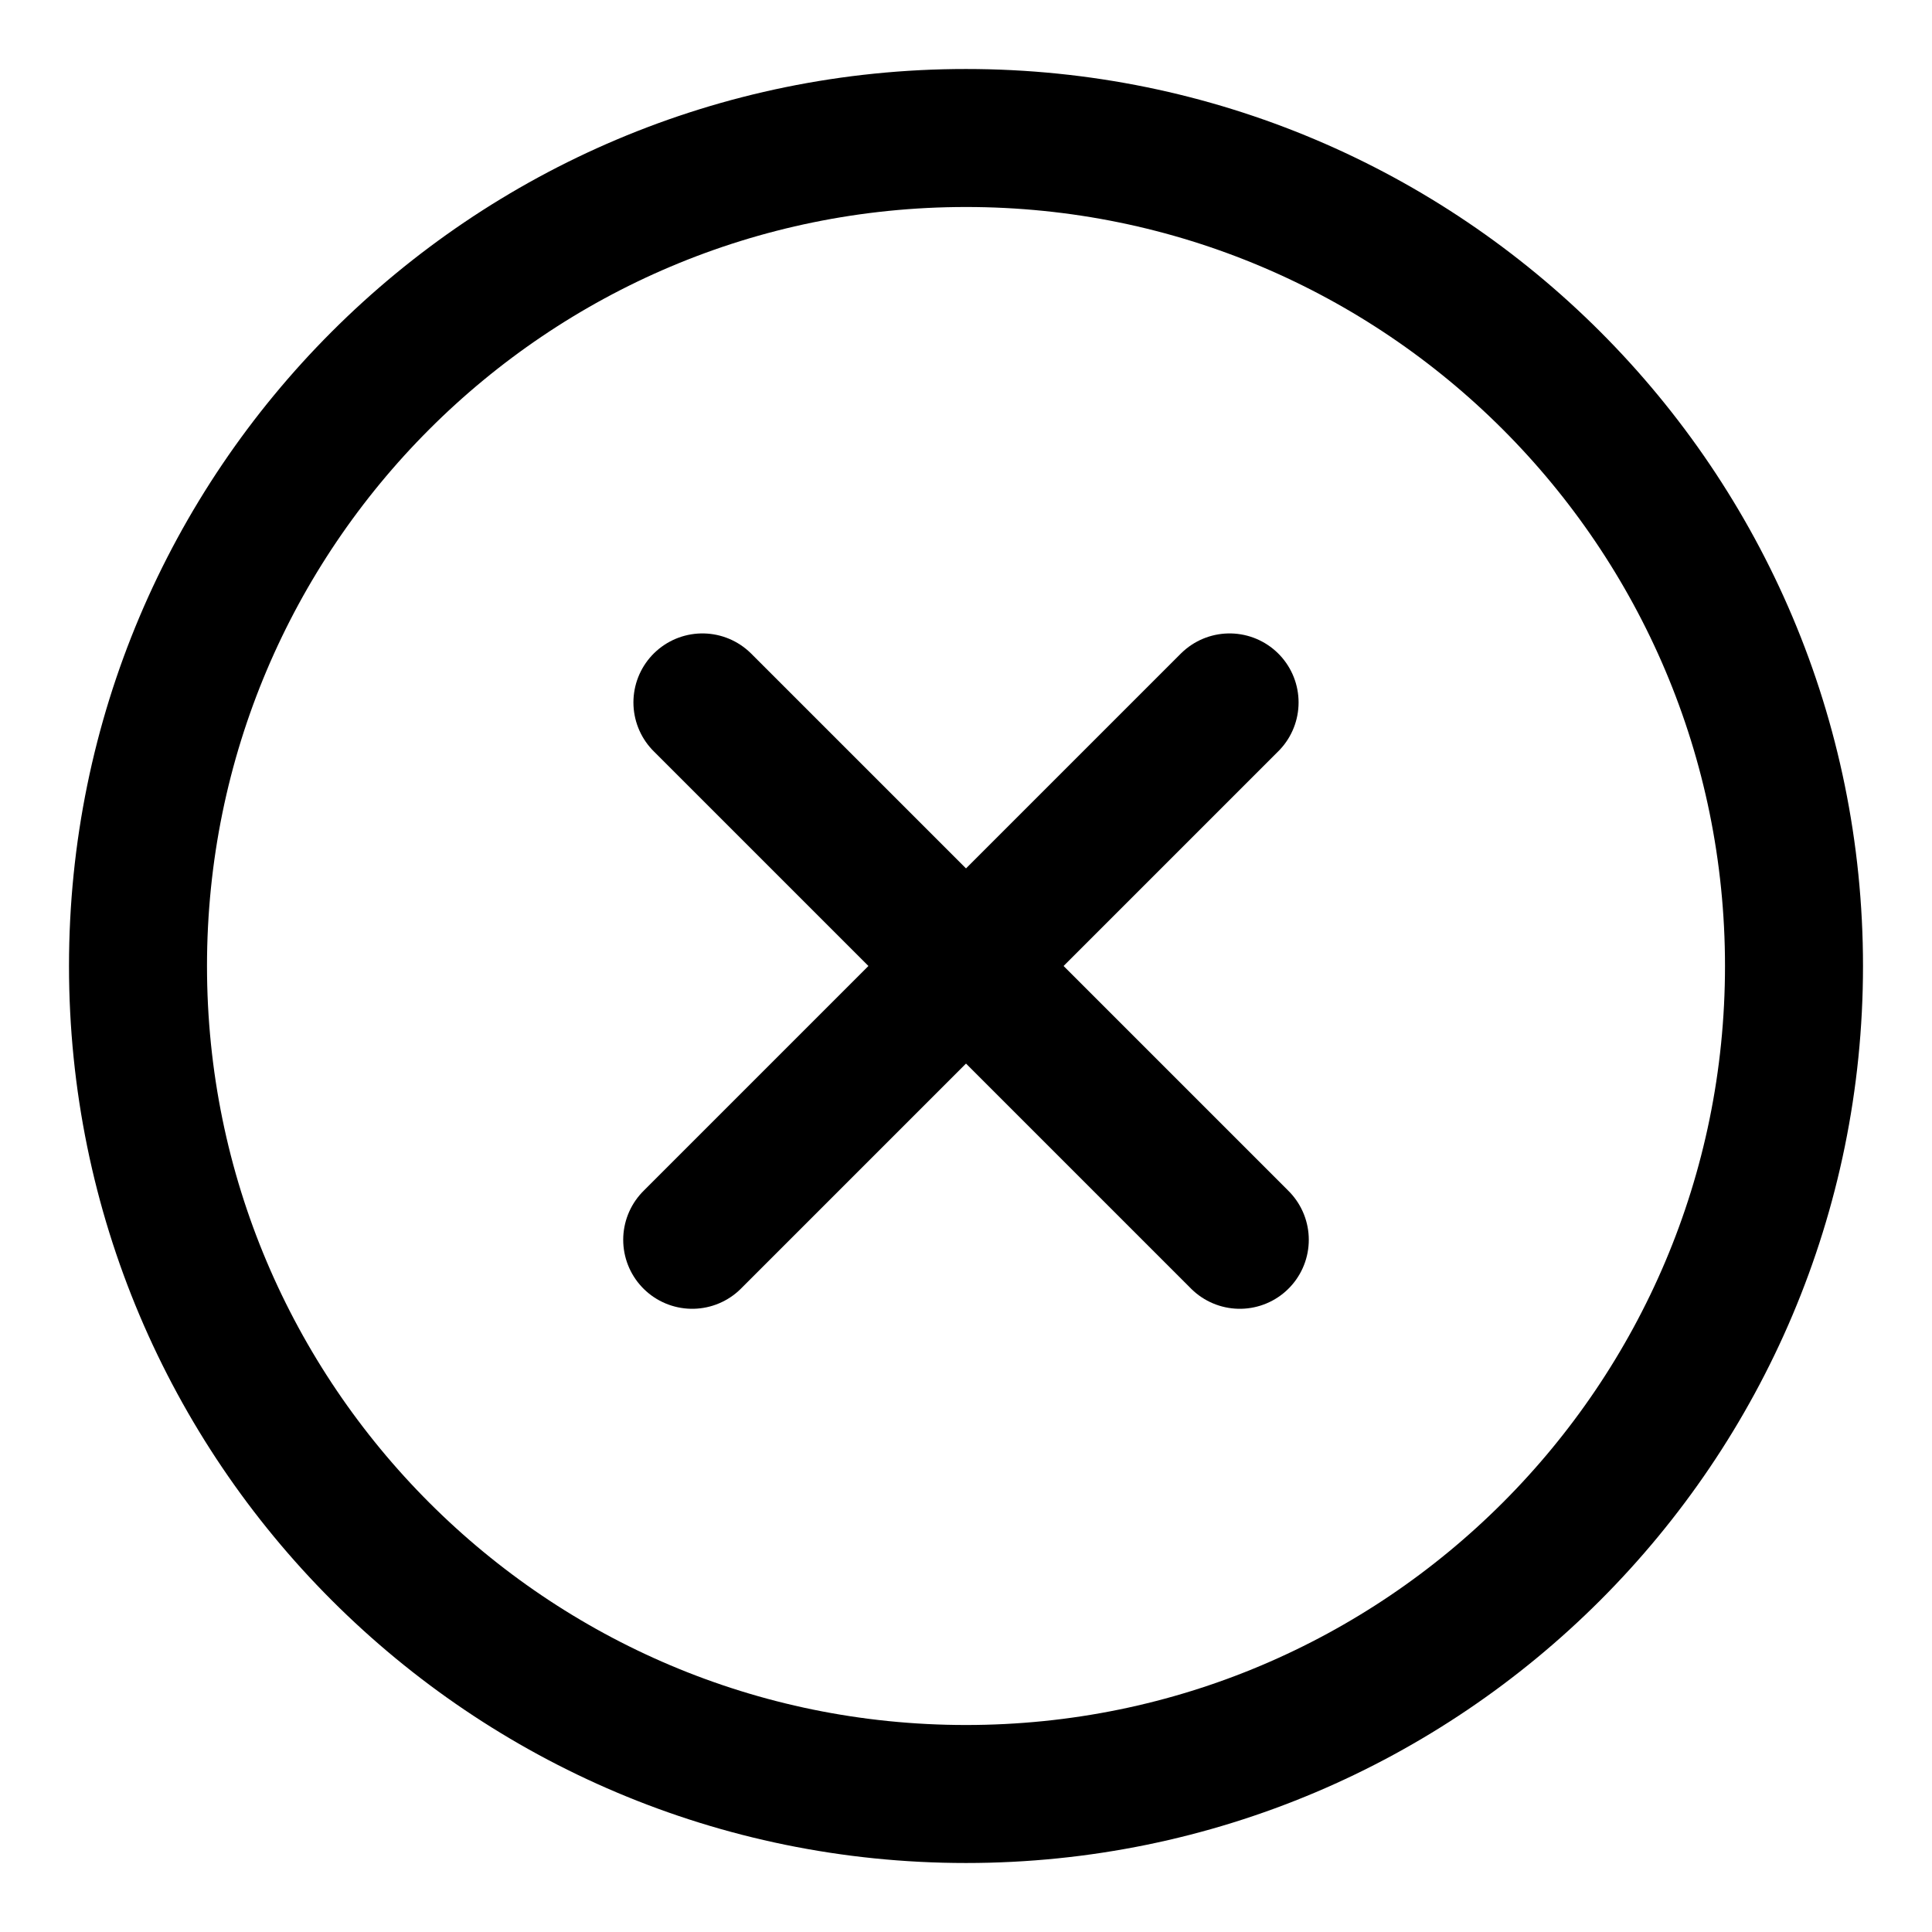
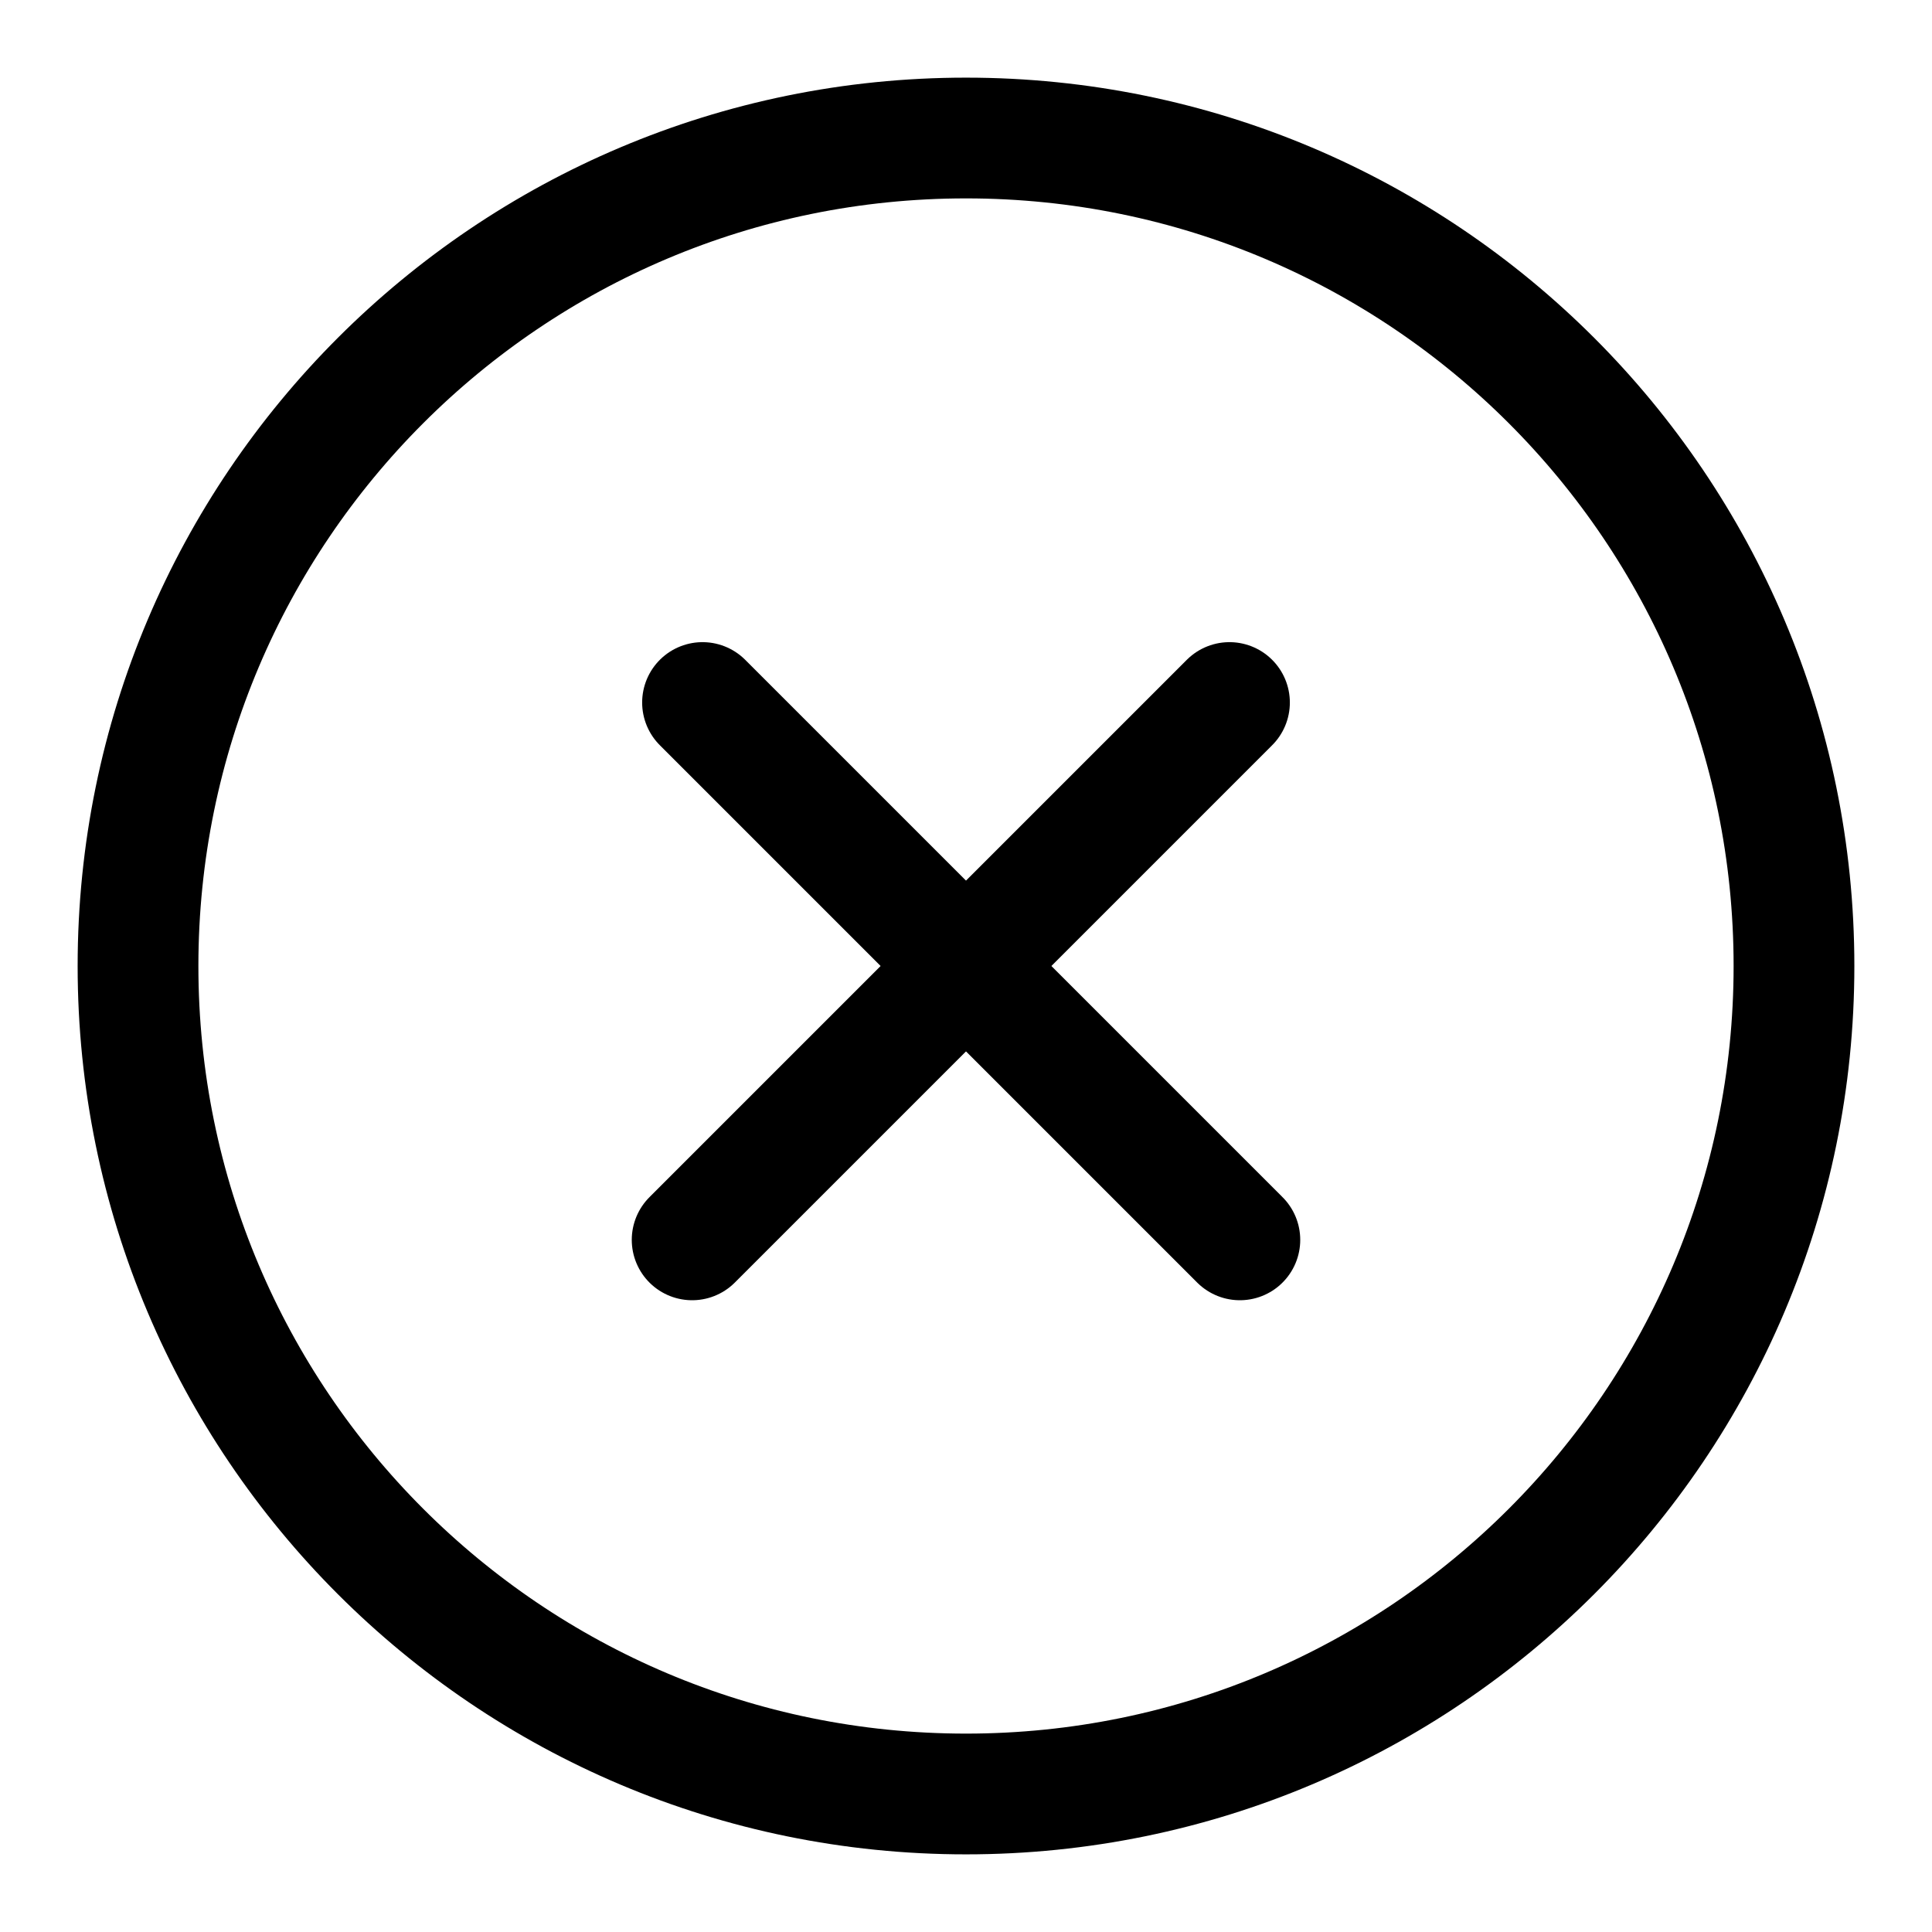
- <svg xmlns="http://www.w3.org/2000/svg" viewBox="0 0 14 14" version="1.1">
+ <svg xmlns="http://www.w3.org/2000/svg" viewBox="0 0 16 16" version="1.1">
  <g stroke="none" stroke-width="1" fill="none" fill-rule="evenodd">
    <g stroke="currentColor">
-       <path d="M5.09,5.09 L8.984,8.984" stroke-linecap="round" />
-       <path d="M5.09,5.09 L8.984,8.984" stroke-linecap="round" transform="translate(7, 7) scale(-1, 1) translate(-7, -7) " />
-       <circle cx="7" cy="7" r="6" />
+       <path d="M5.818,5.818 L10.268,10.268" stroke-linecap="round" />
+       <path d="M5.818,5.818 L10.268,10.268" stroke-linecap="round" transform="translate(8, 8) scale(-1, 1) translate(-8, -8) " />
+       <circle cx="8" cy="8" r="6.857" />
    </g>
  </g>
</svg>
